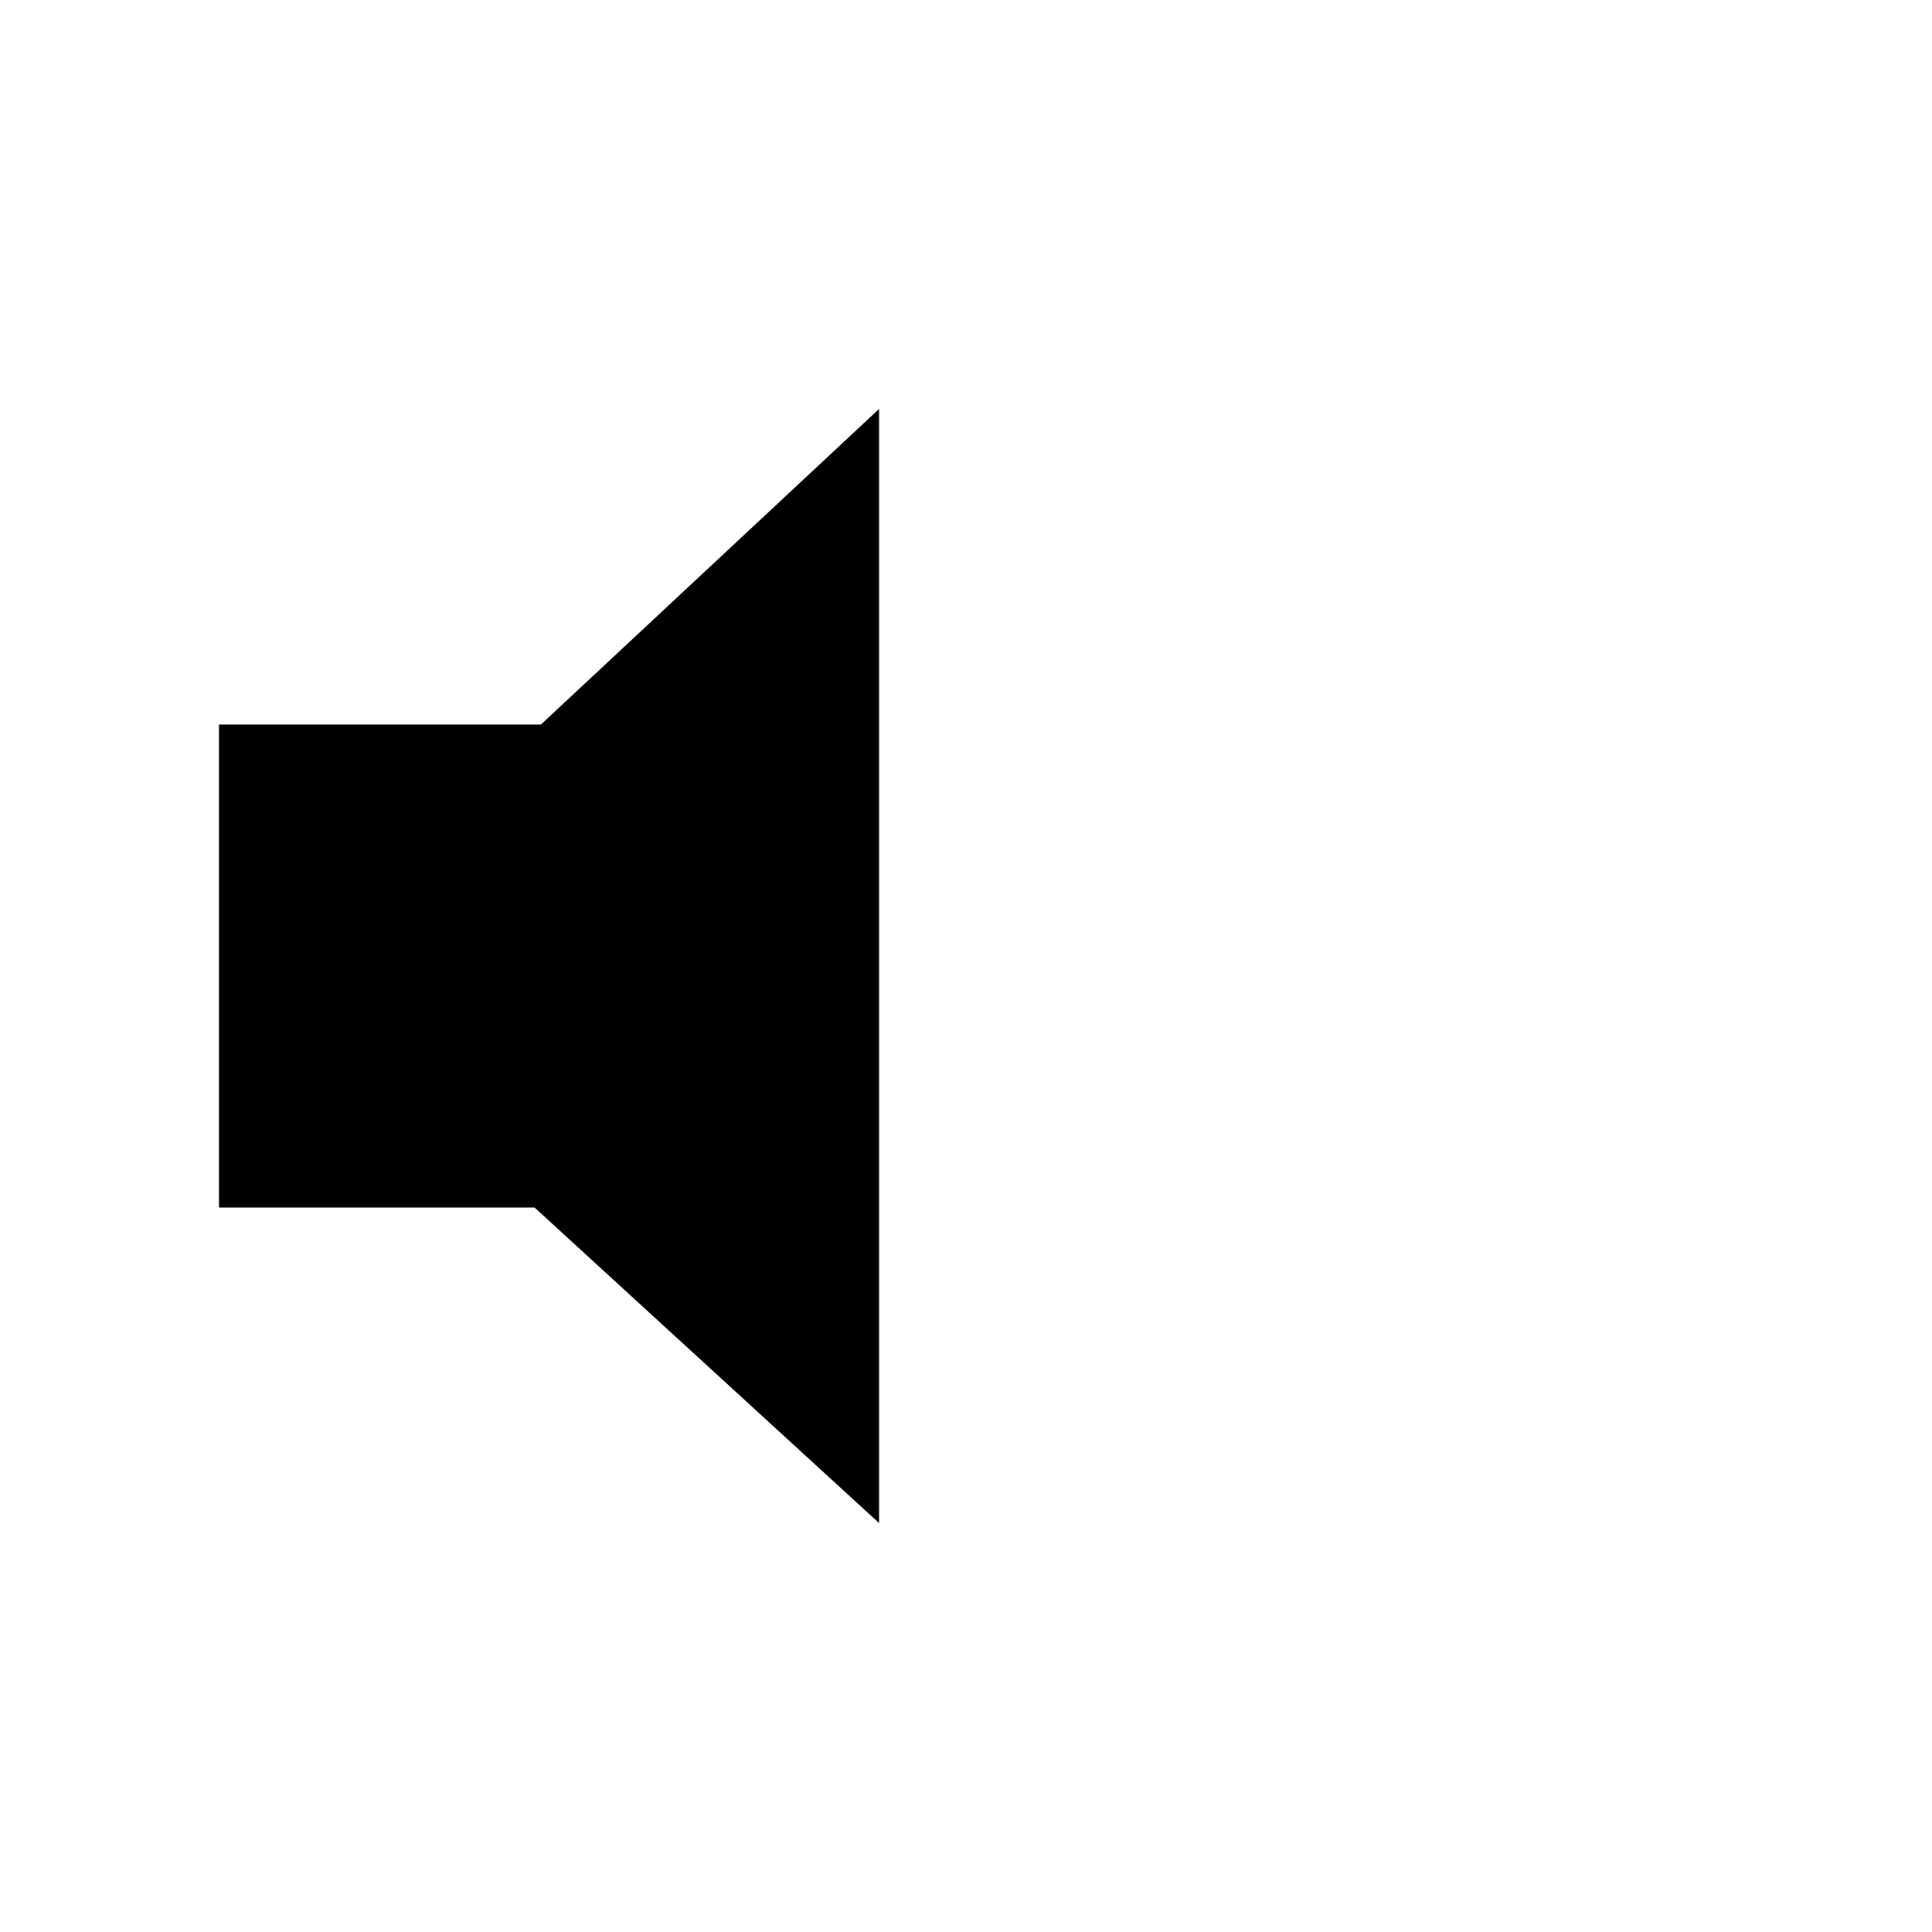
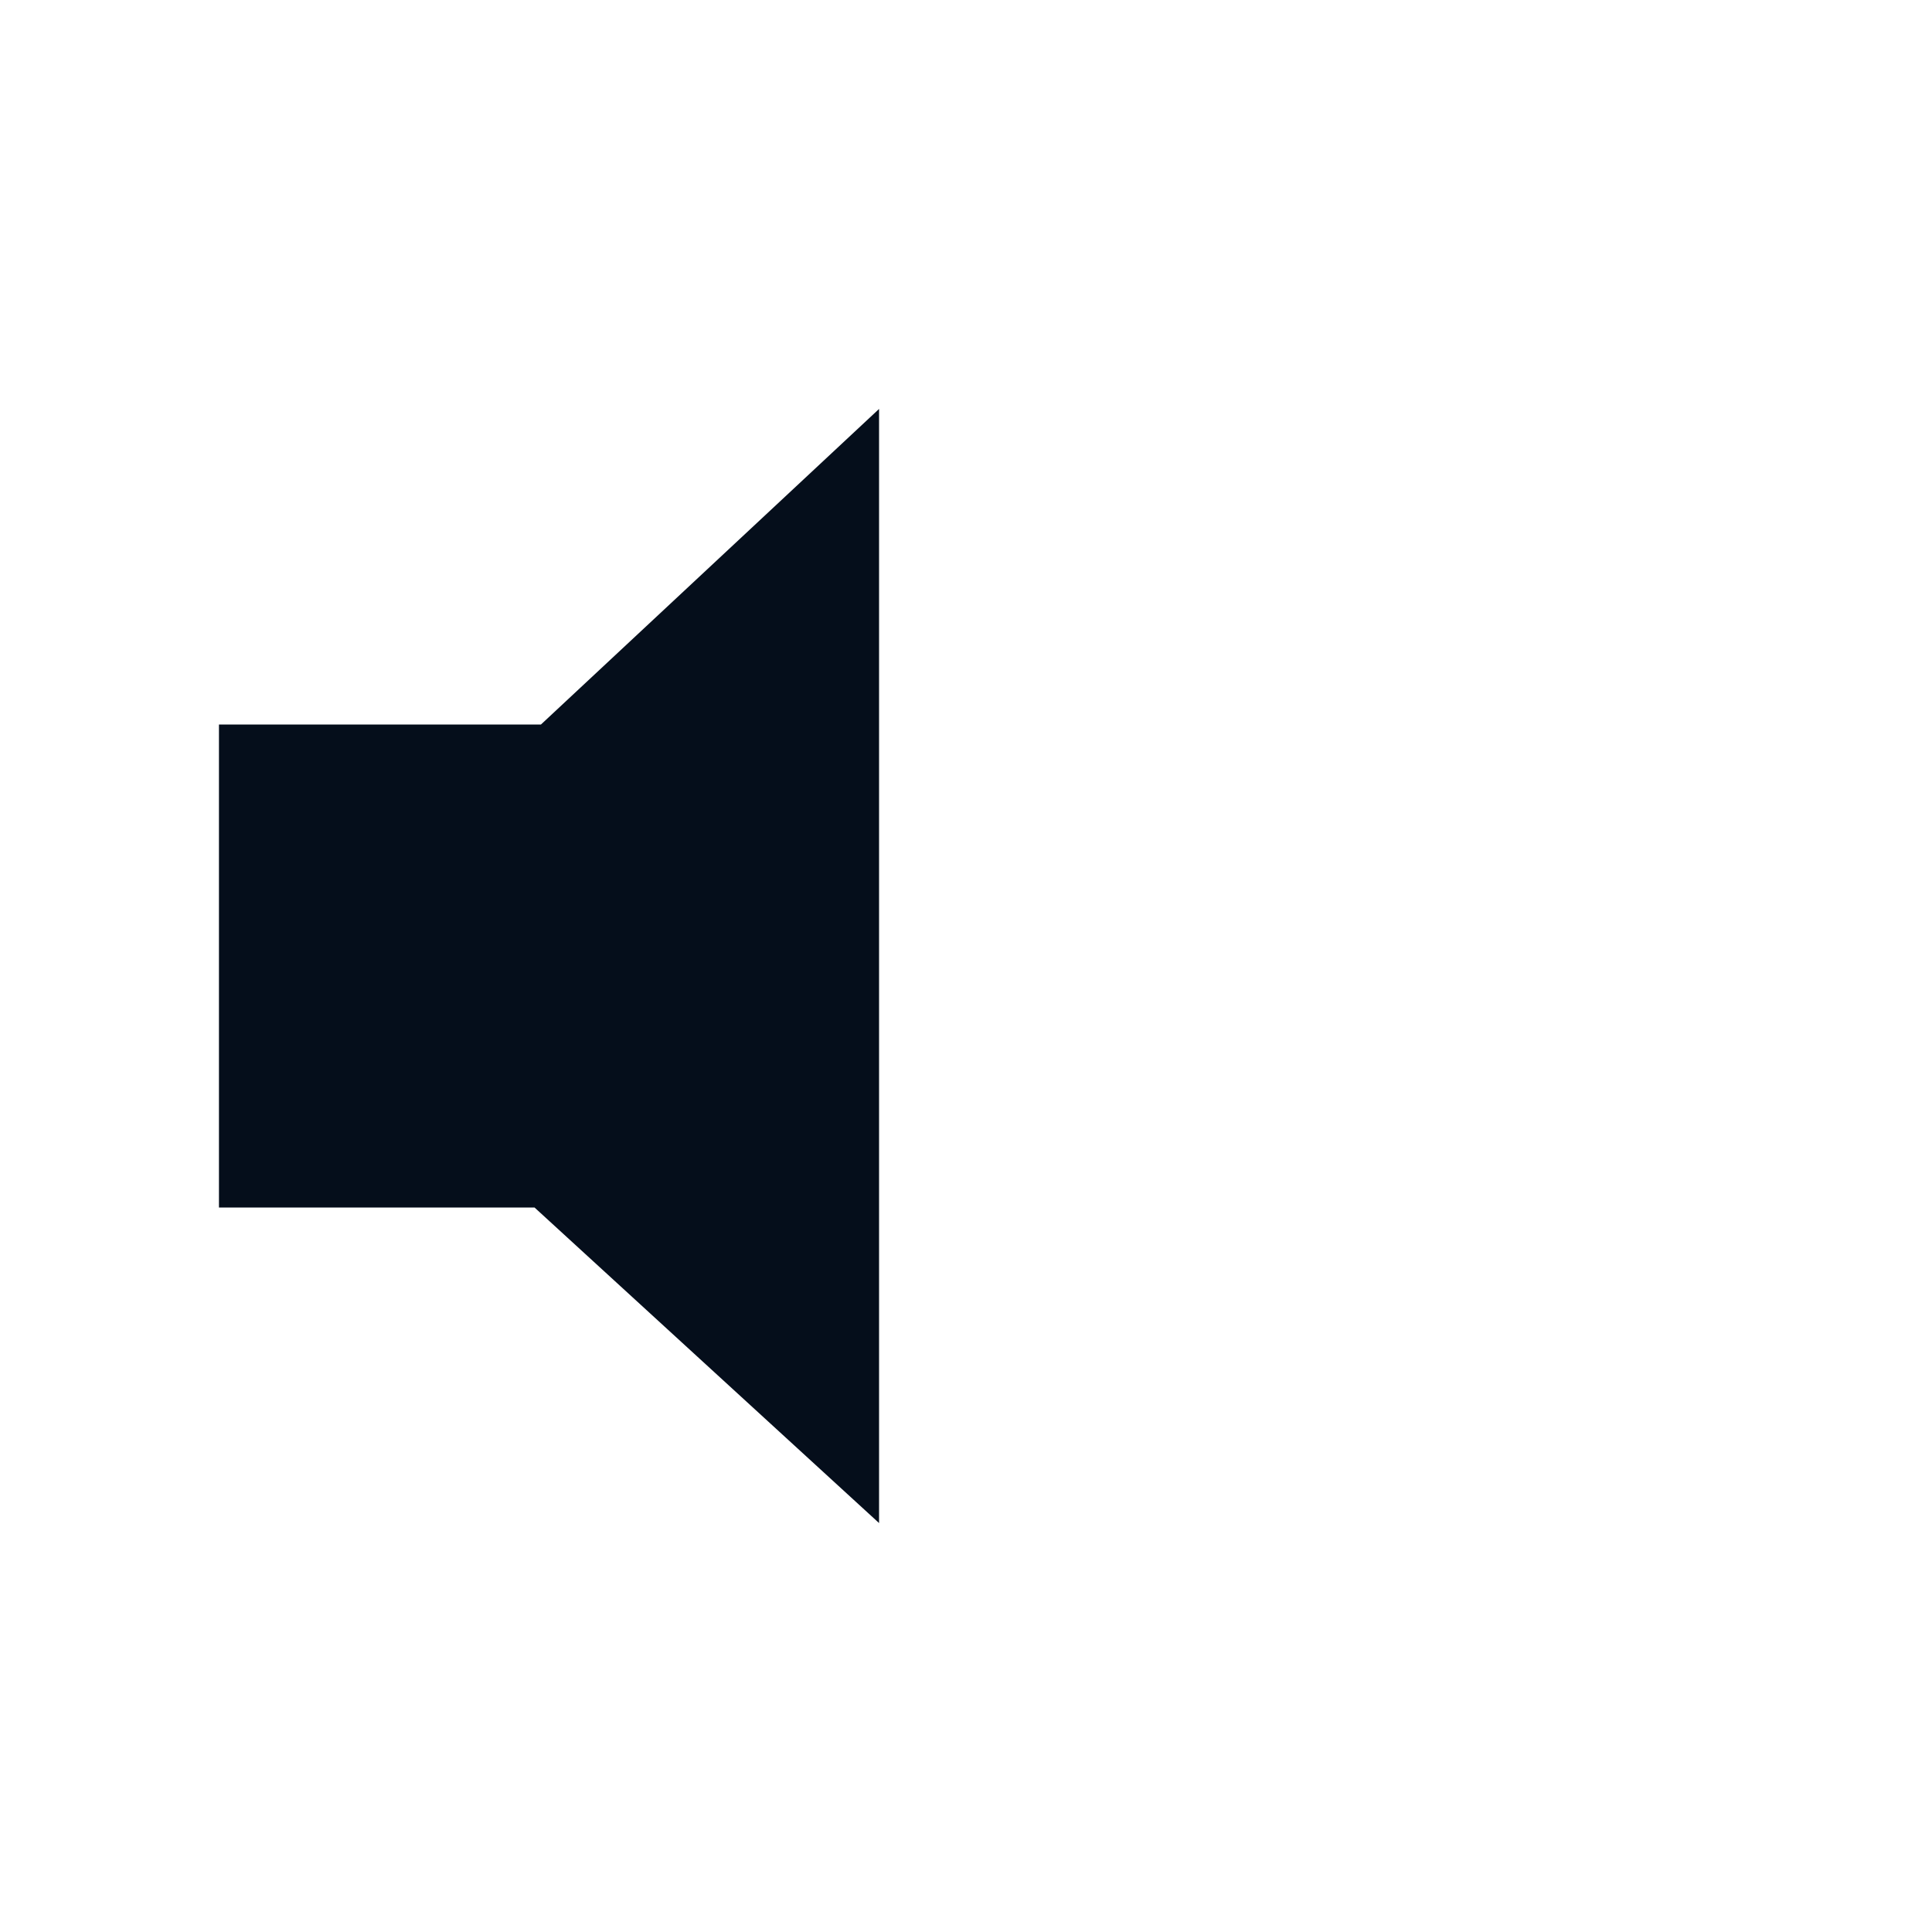
<svg xmlns="http://www.w3.org/2000/svg" version="1.1" xml:space="preserve" x="0px" y="0px" viewBox="0 0 60 60">
-   <polygon fill="#000000" points="6.8,37.5 16.6,37.5 27.3,47.3 27.3,12.7 16.8,22.5 6.8,22.5 " />
+   <polygon fill="#050e1b" points="6.8,37.5 16.6,37.5 27.3,47.3 27.3,12.7 16.8,22.5 6.8,22.5 " />
</svg>
